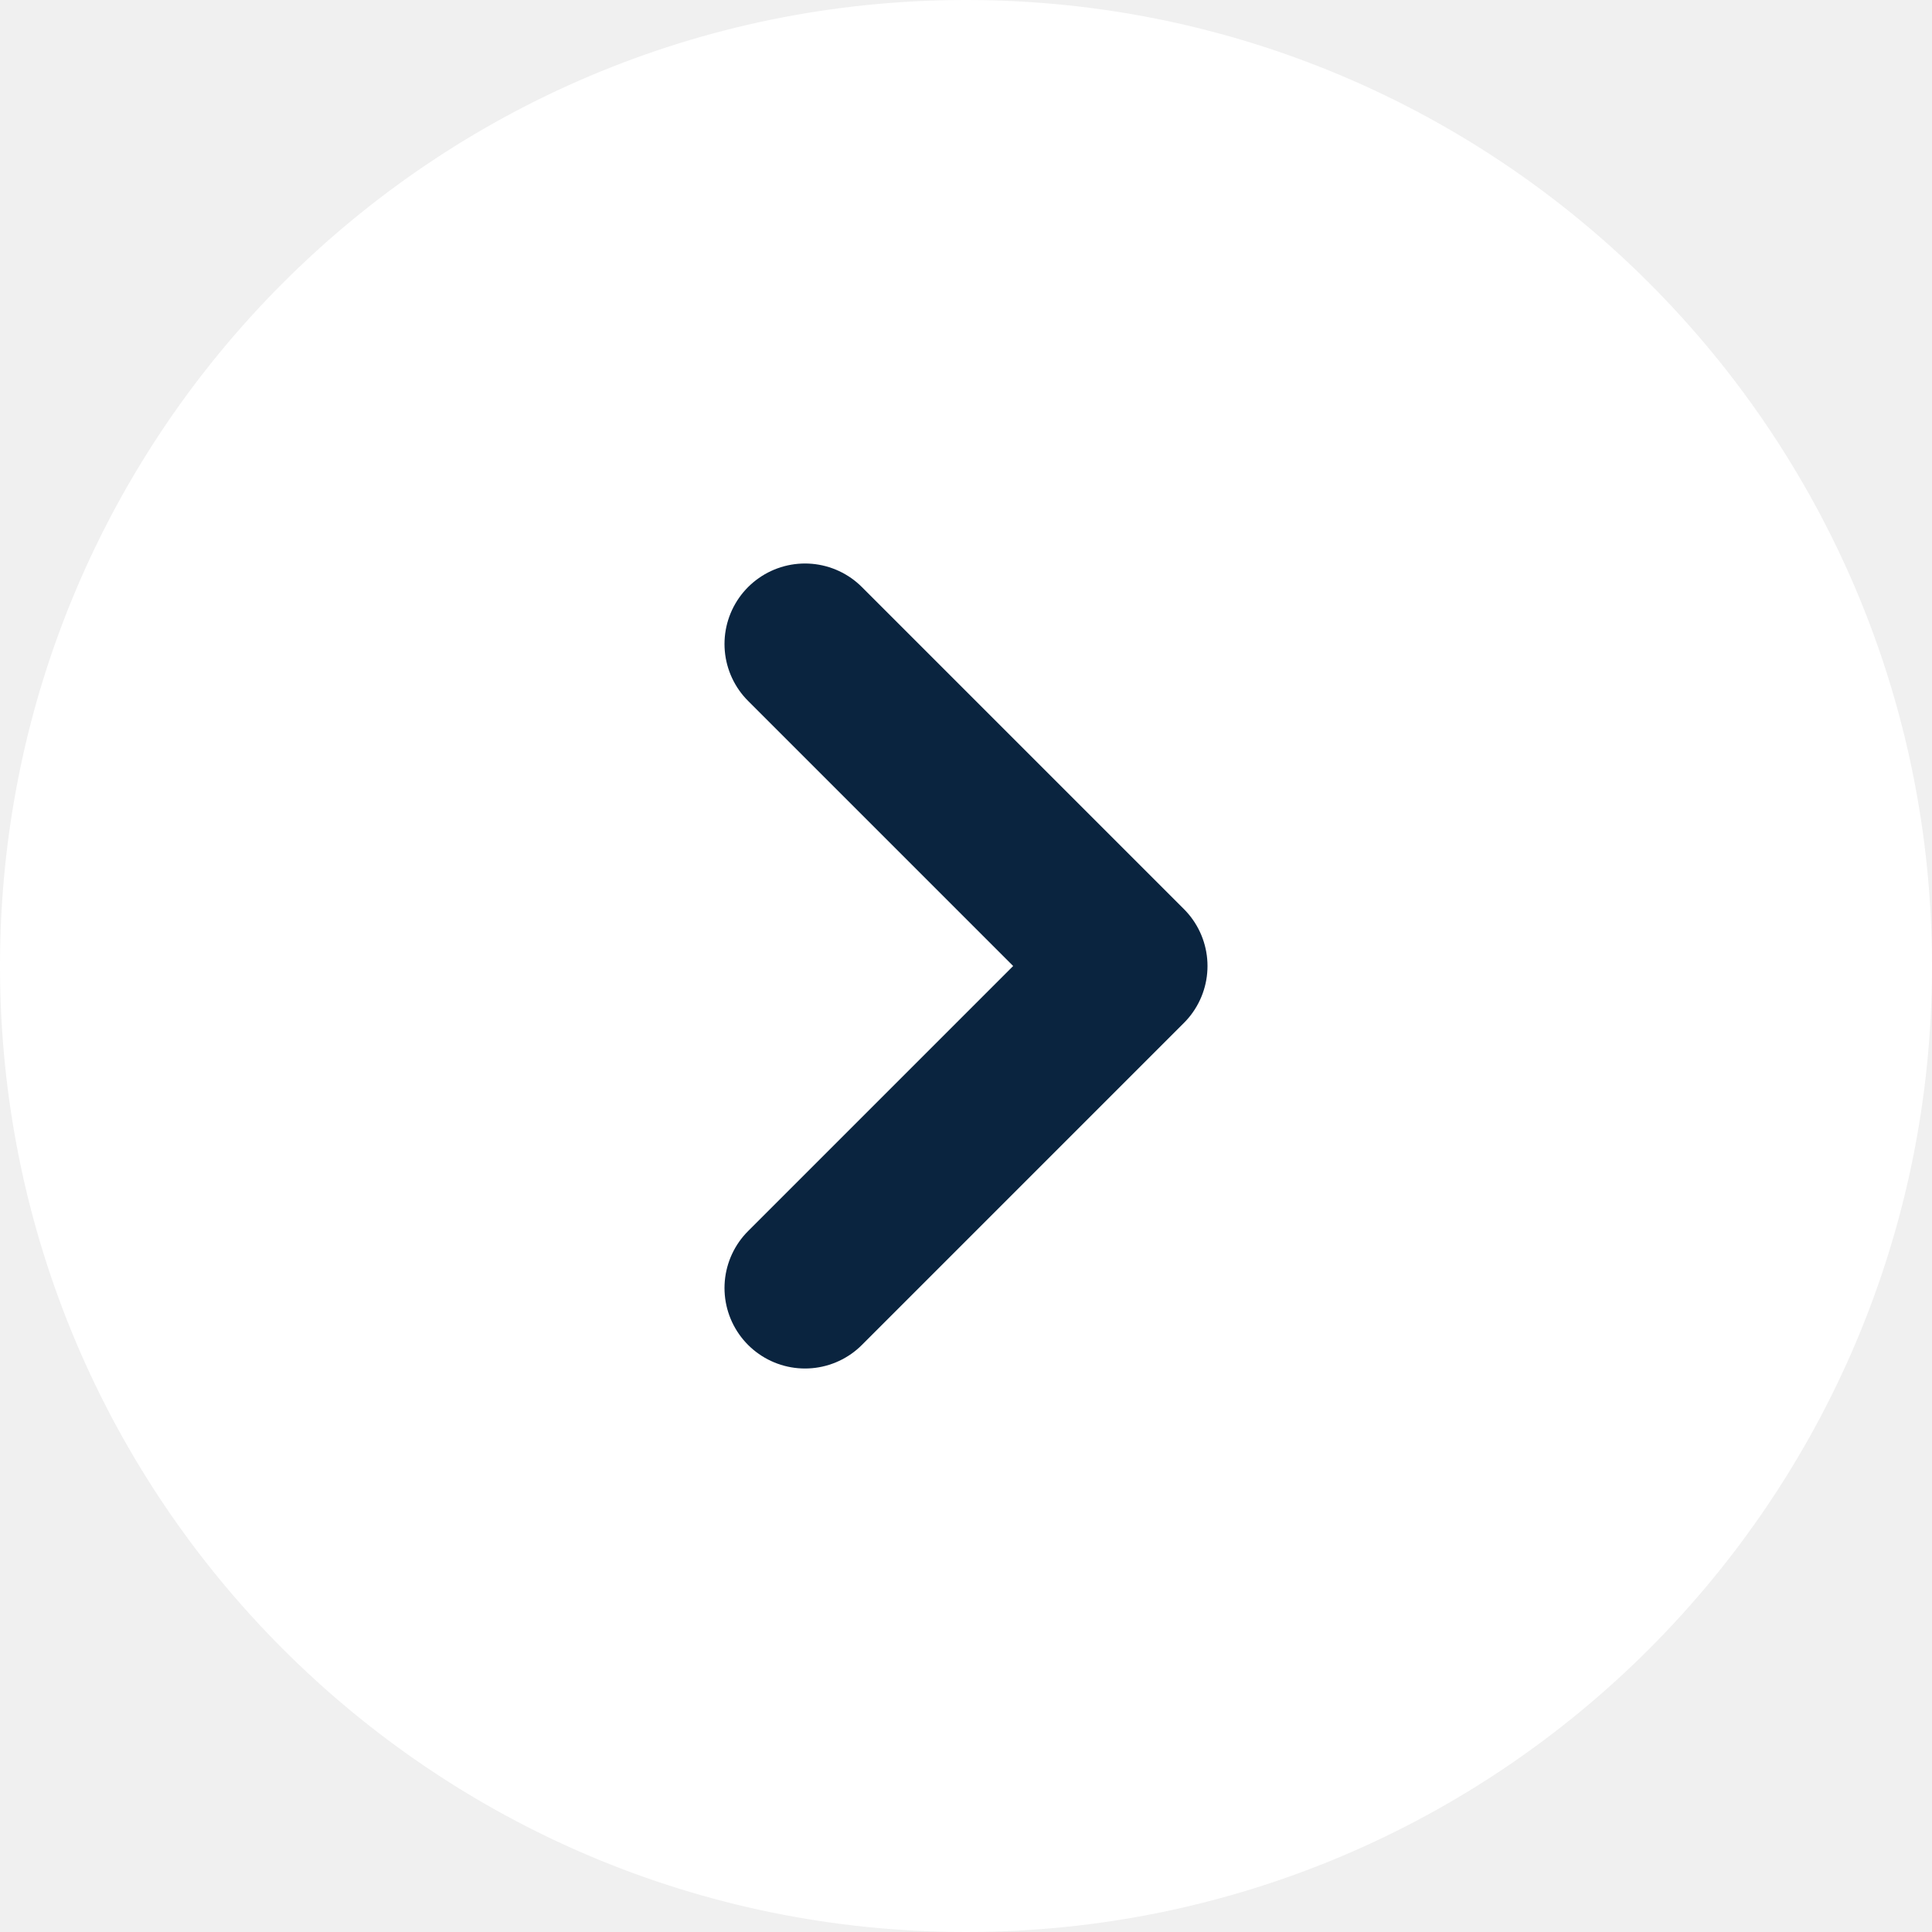
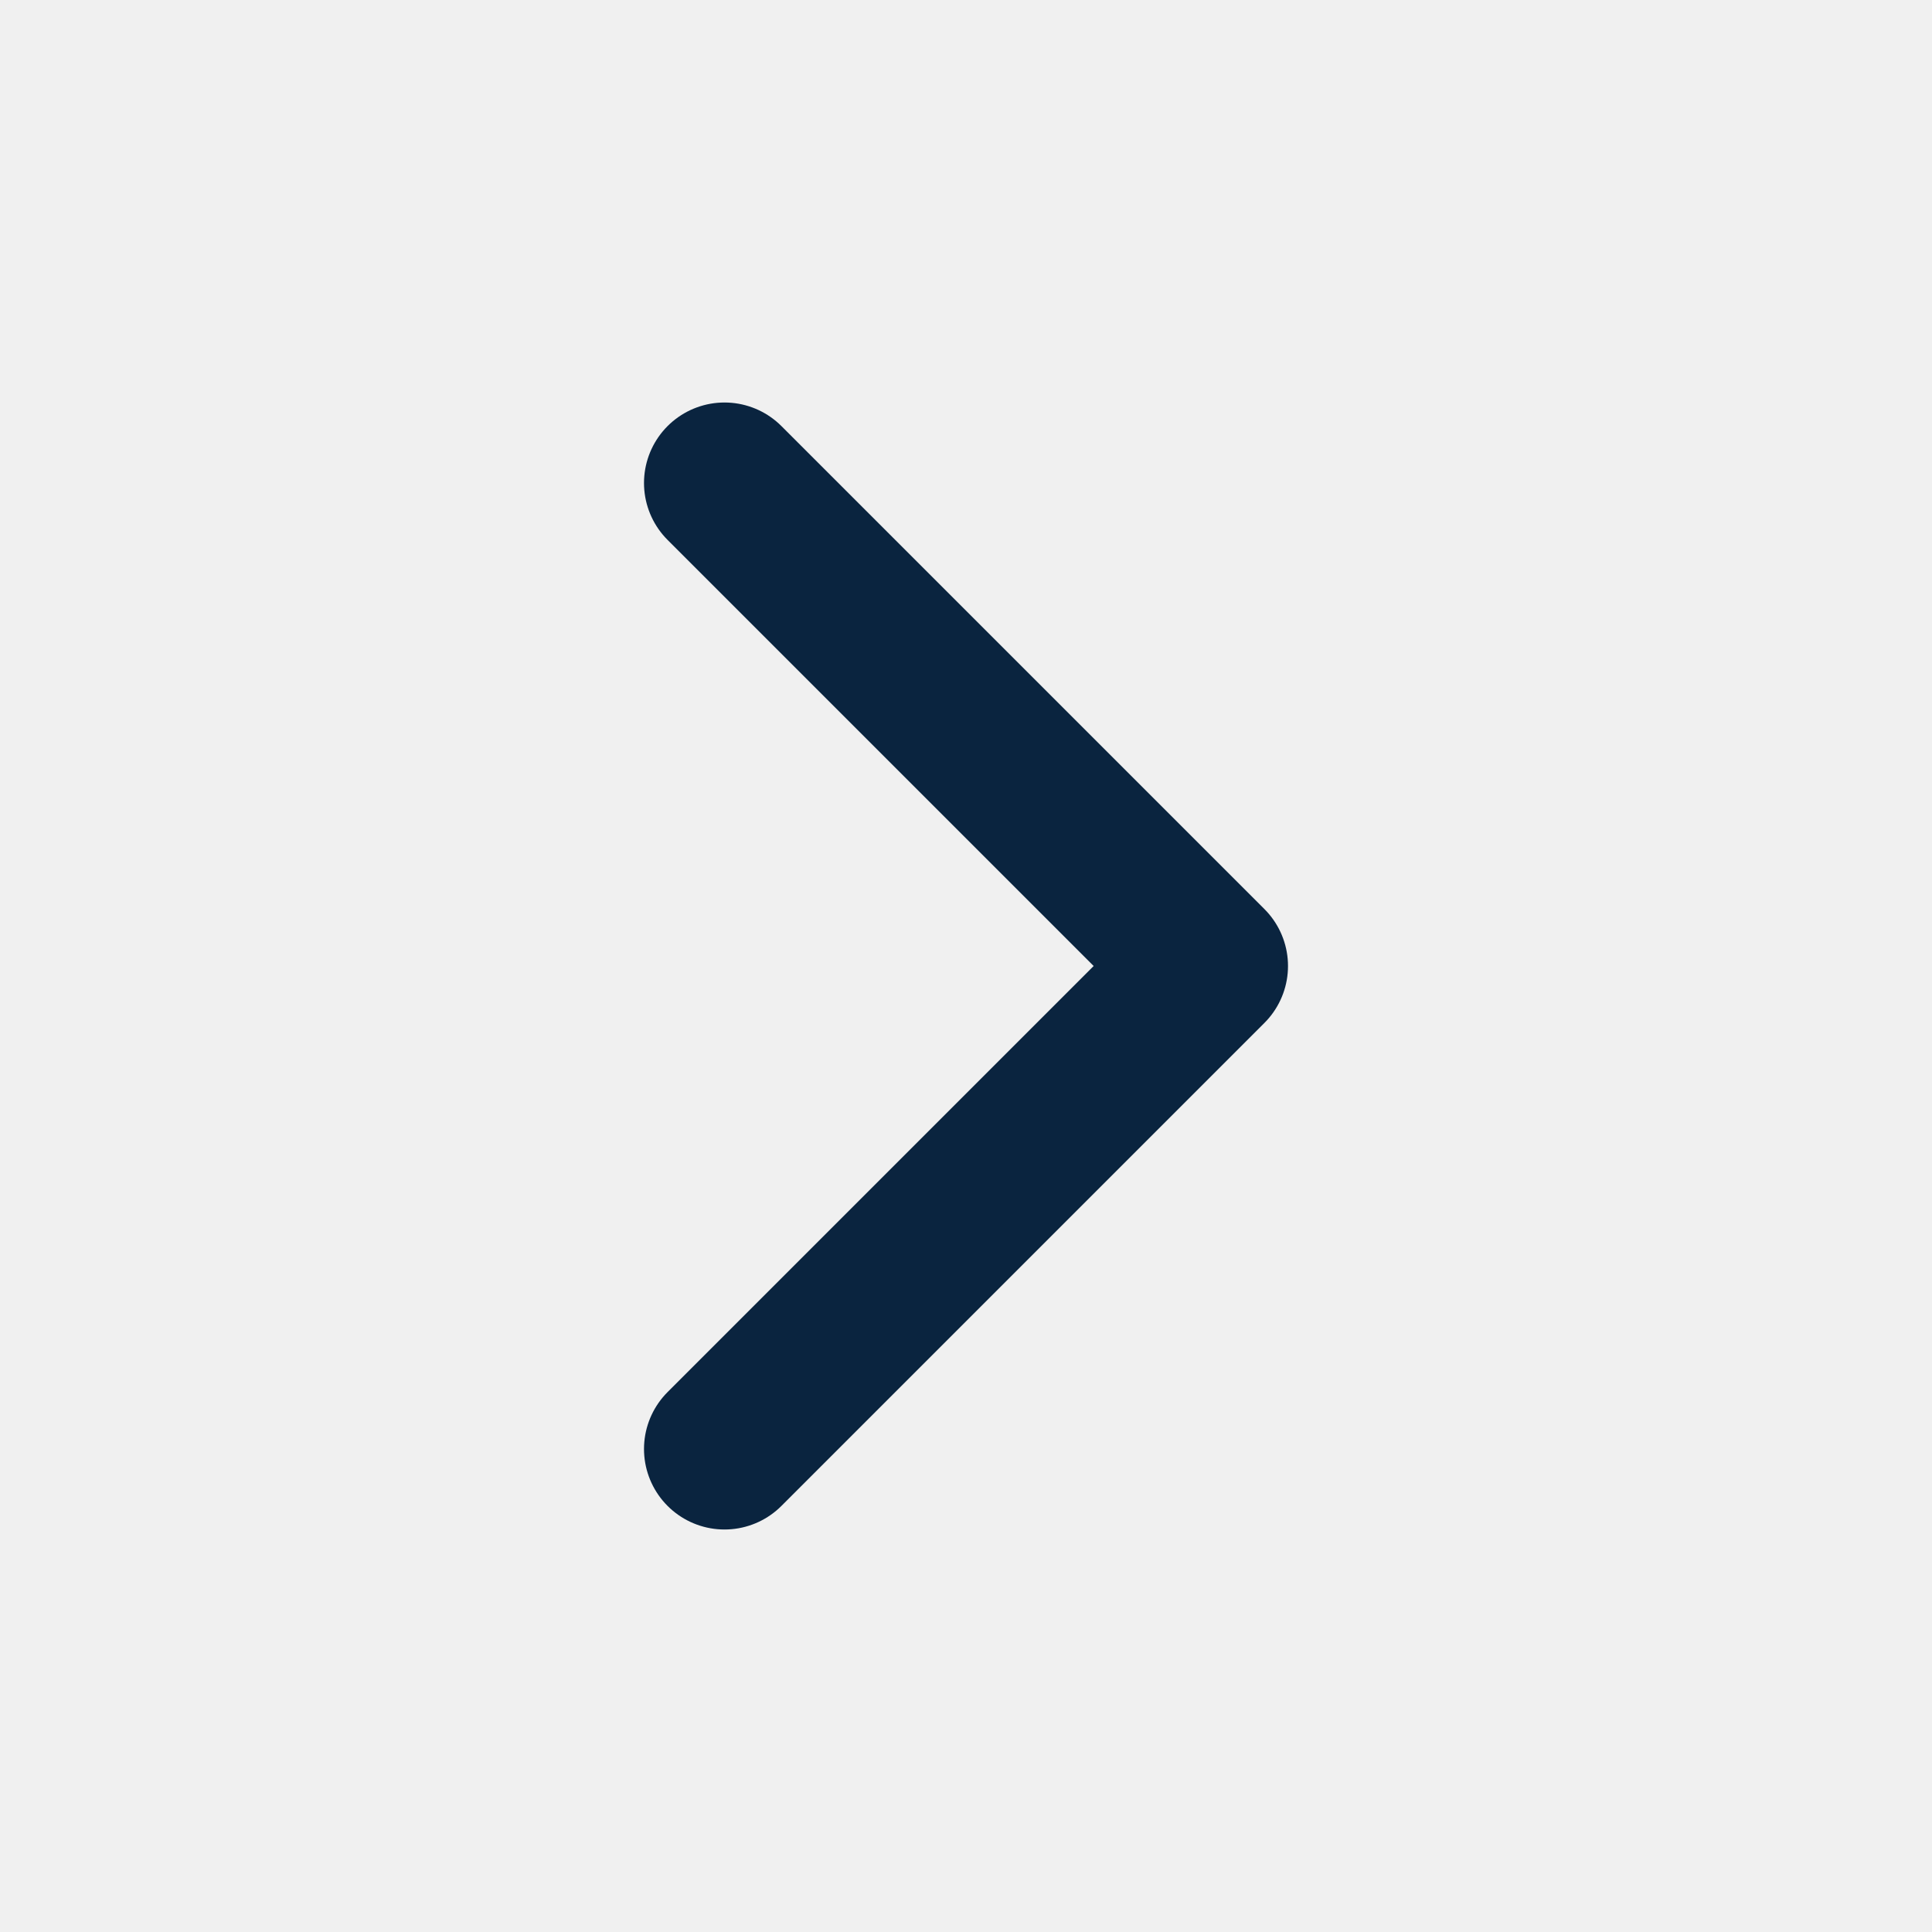
<svg xmlns="http://www.w3.org/2000/svg" width="24" height="24" viewBox="0 0 24 24" fill="none">
-   <circle cx="12" cy="12" r="12" fill="white" />
-   <path d="M10 8L14 12L10 16" stroke="#0A243F" stroke-width="2" stroke-linecap="round" stroke-linejoin="round" />
+   <path d="M9 18L15 12L9 6" stroke="#0A243F" stroke-width="2" stroke-linecap="round" stroke-linejoin="round" />
</svg>
